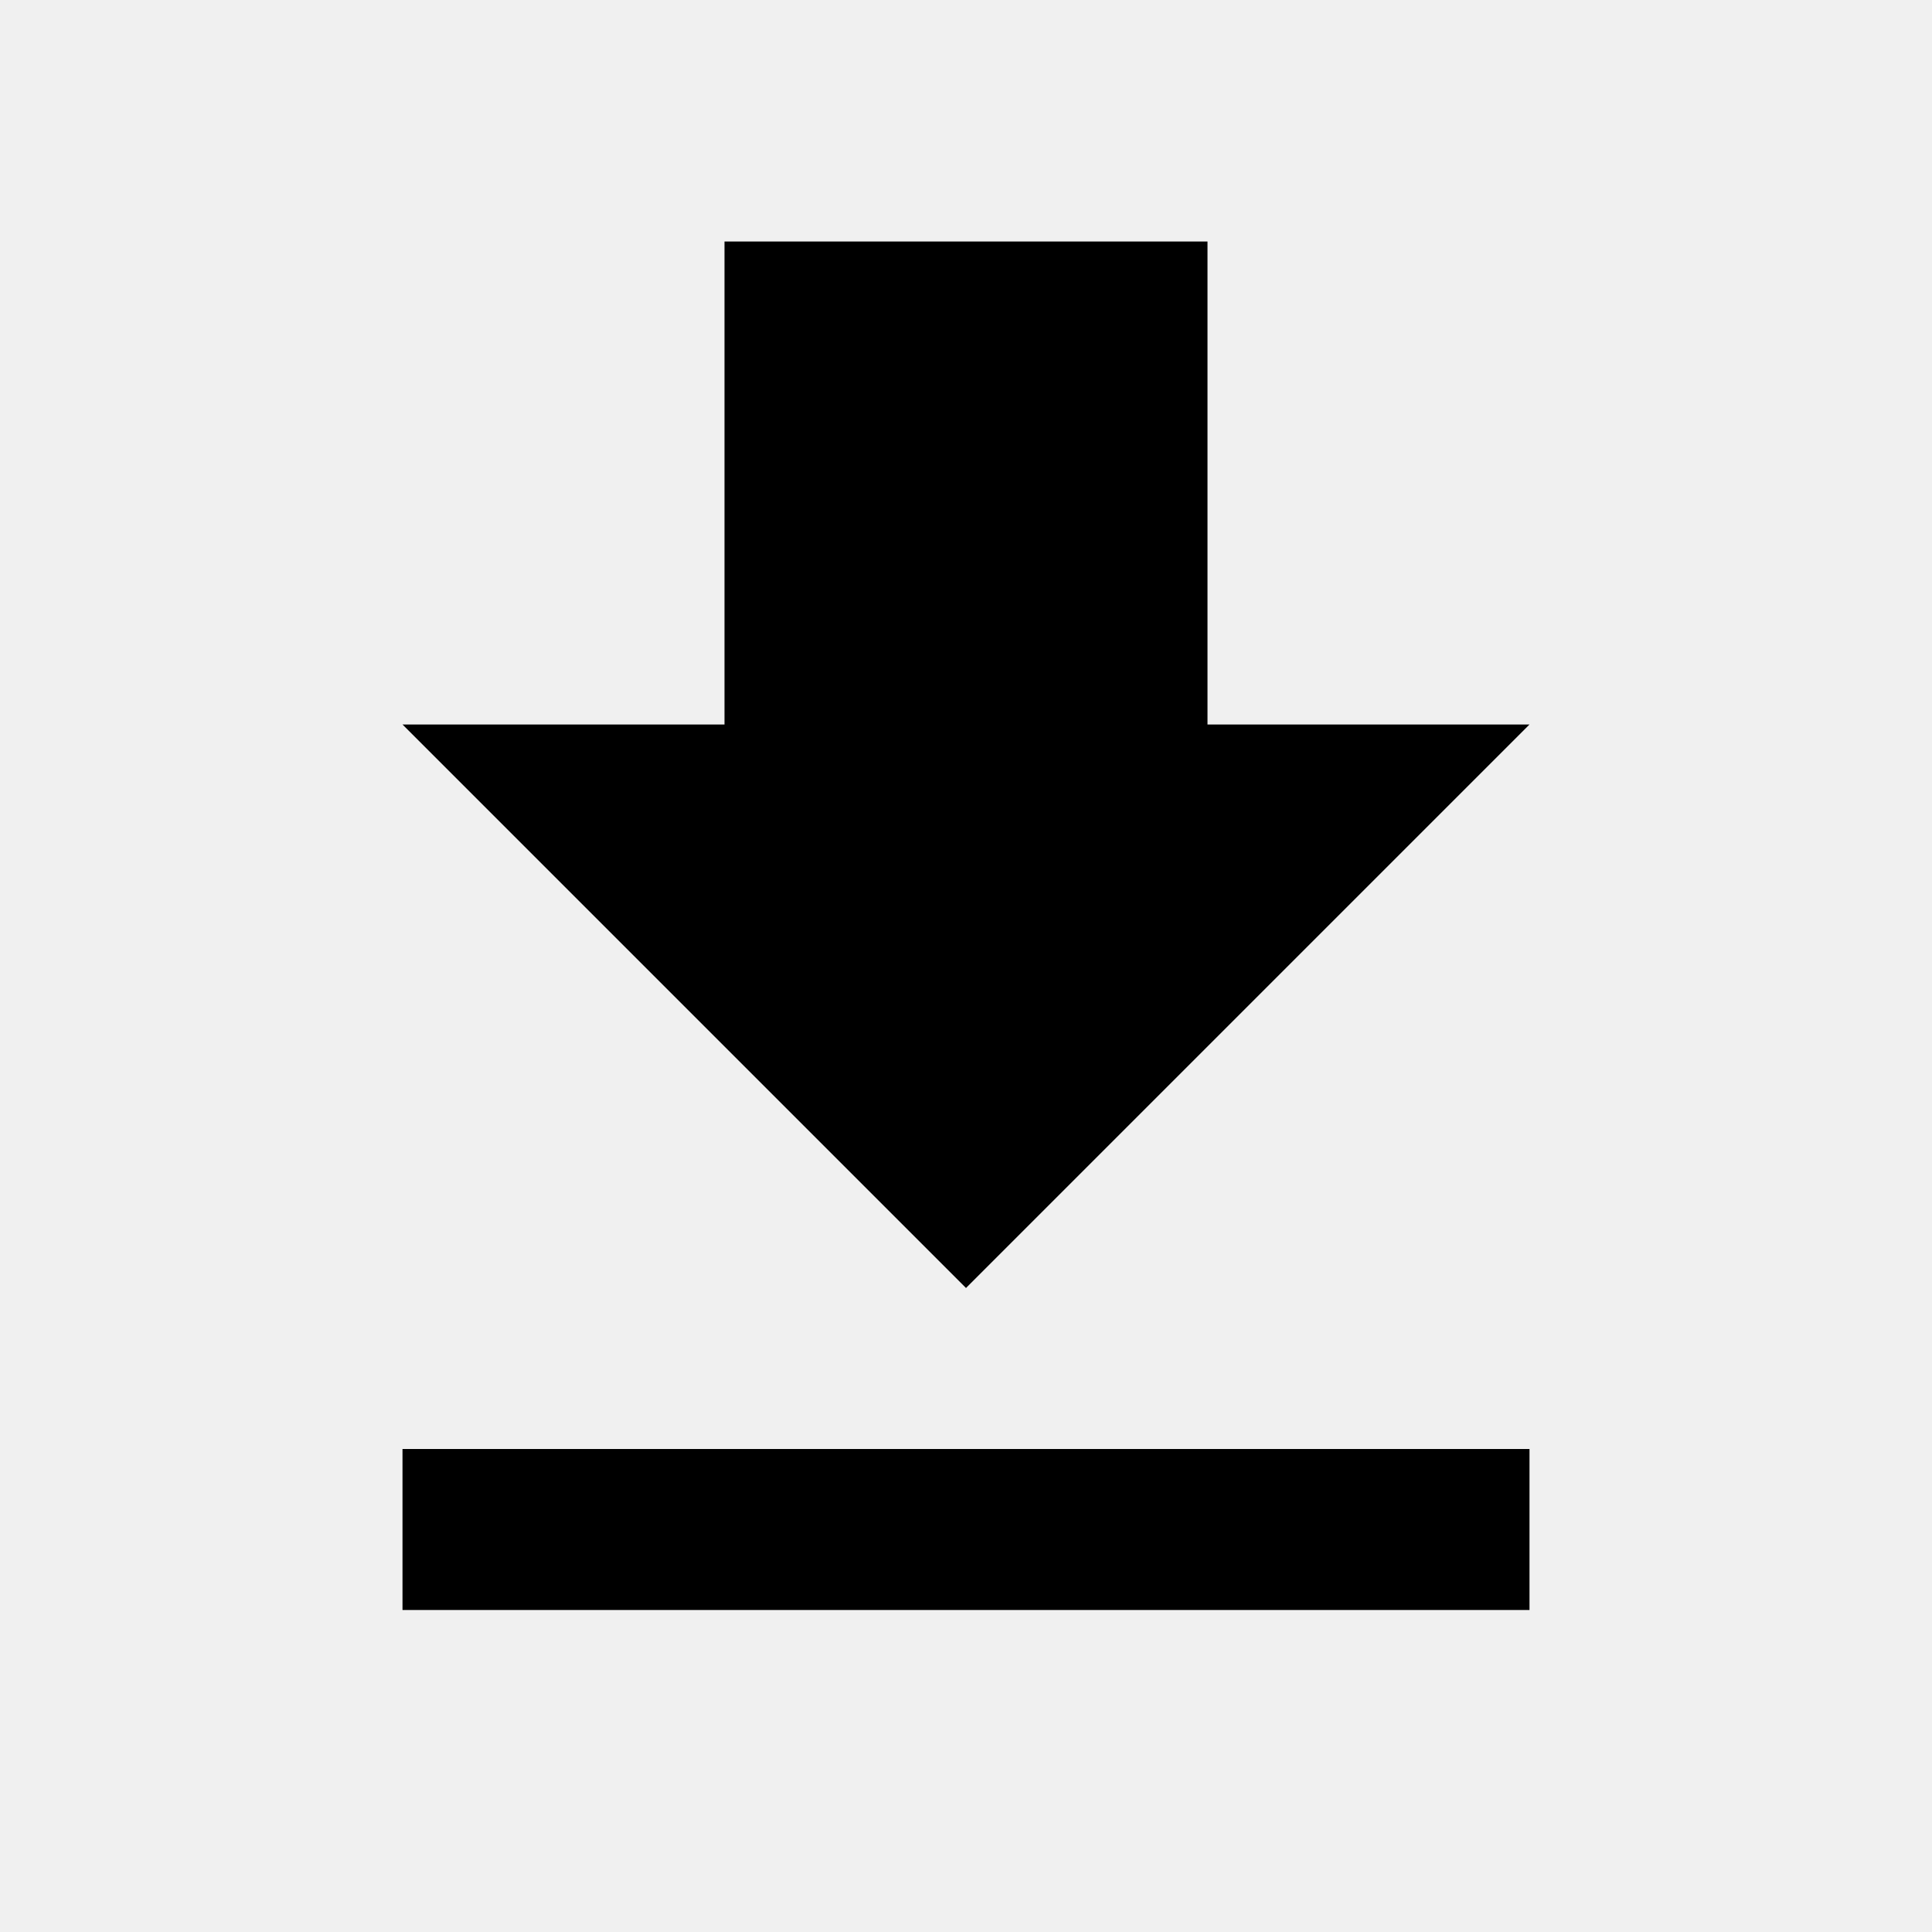
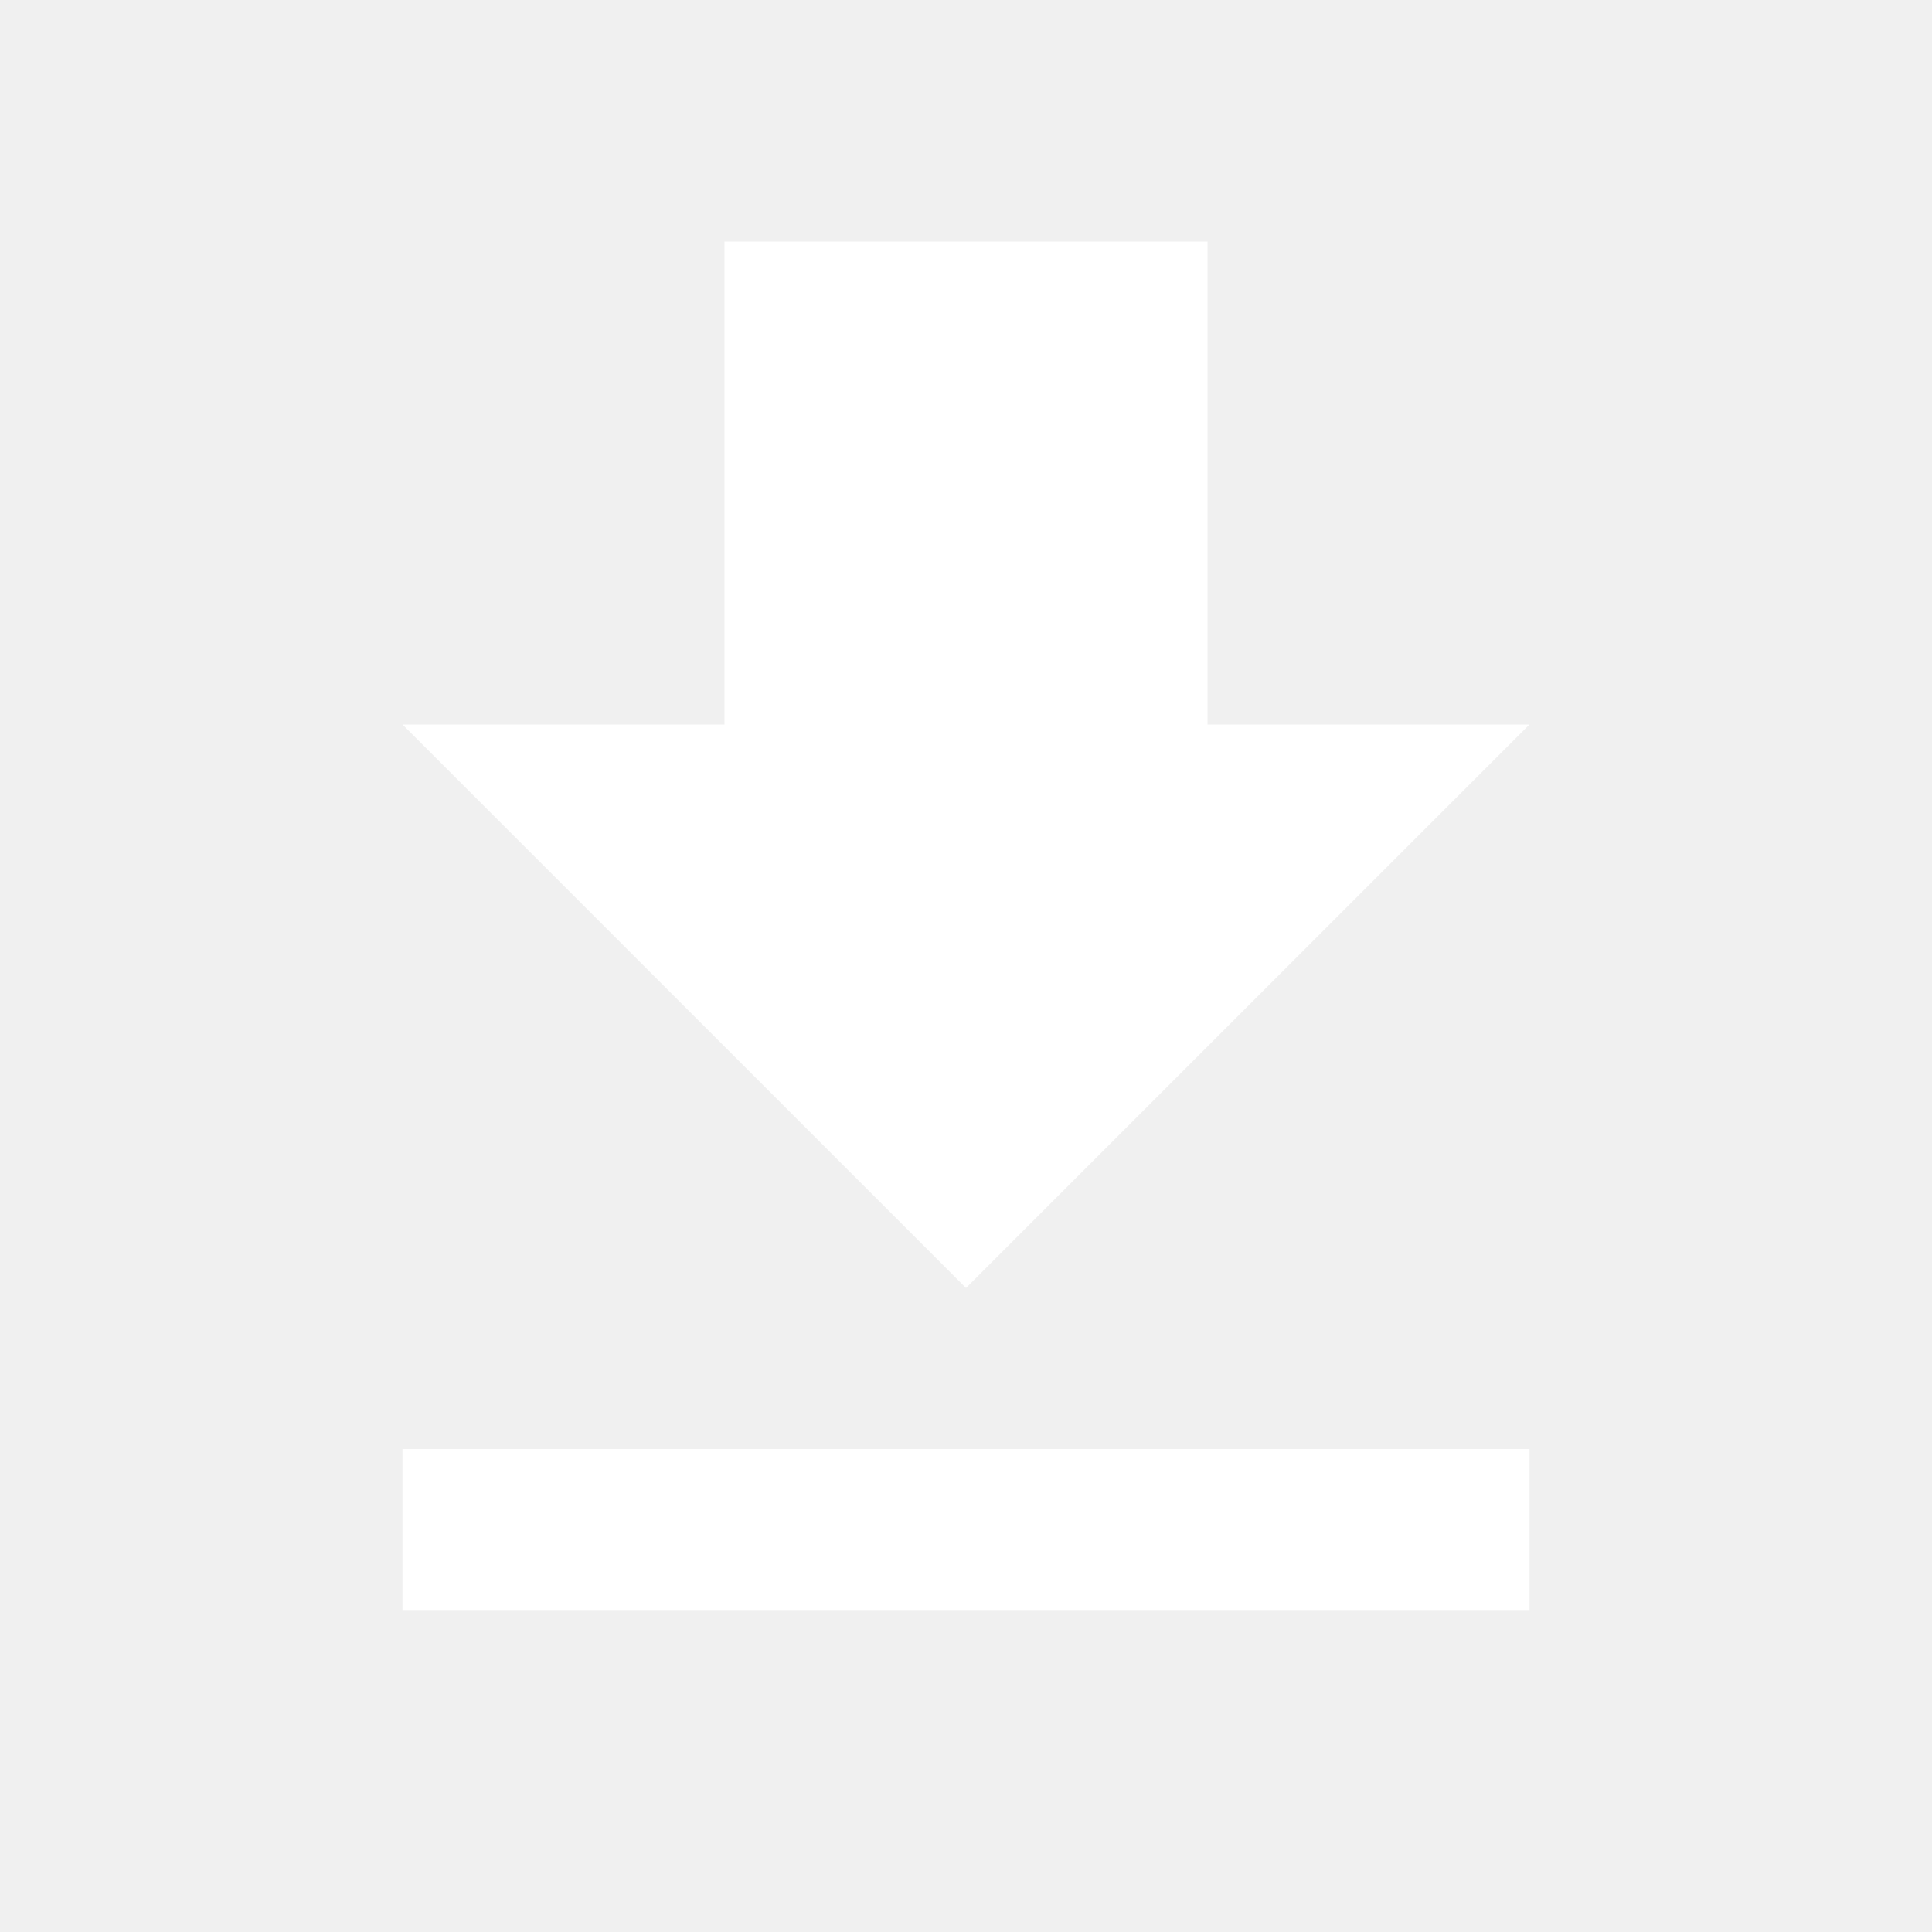
- <svg xmlns="http://www.w3.org/2000/svg" width="100%" height="100%" preserveAspectRatio="xMidYMid meet" focusable="false" aria-hidden="true" viewBox="0 0 24 24" data-testid="FileDownloadIcon" tabindex="-1" title="FileDownload">
+ <svg xmlns="http://www.w3.org/2000/svg" preserveAspectRatio="xMidYMid meet" focusable="false" aria-hidden="true" viewBox="0 0 24 24" data-testid="FileDownloadIcon" tabindex="-1" fill="#fff" title="FileDownload">
  <path d="M19 9h-4V3H9v6H5l7 7 7-7zM5 18v2h14v-2H5z" />
</svg>
